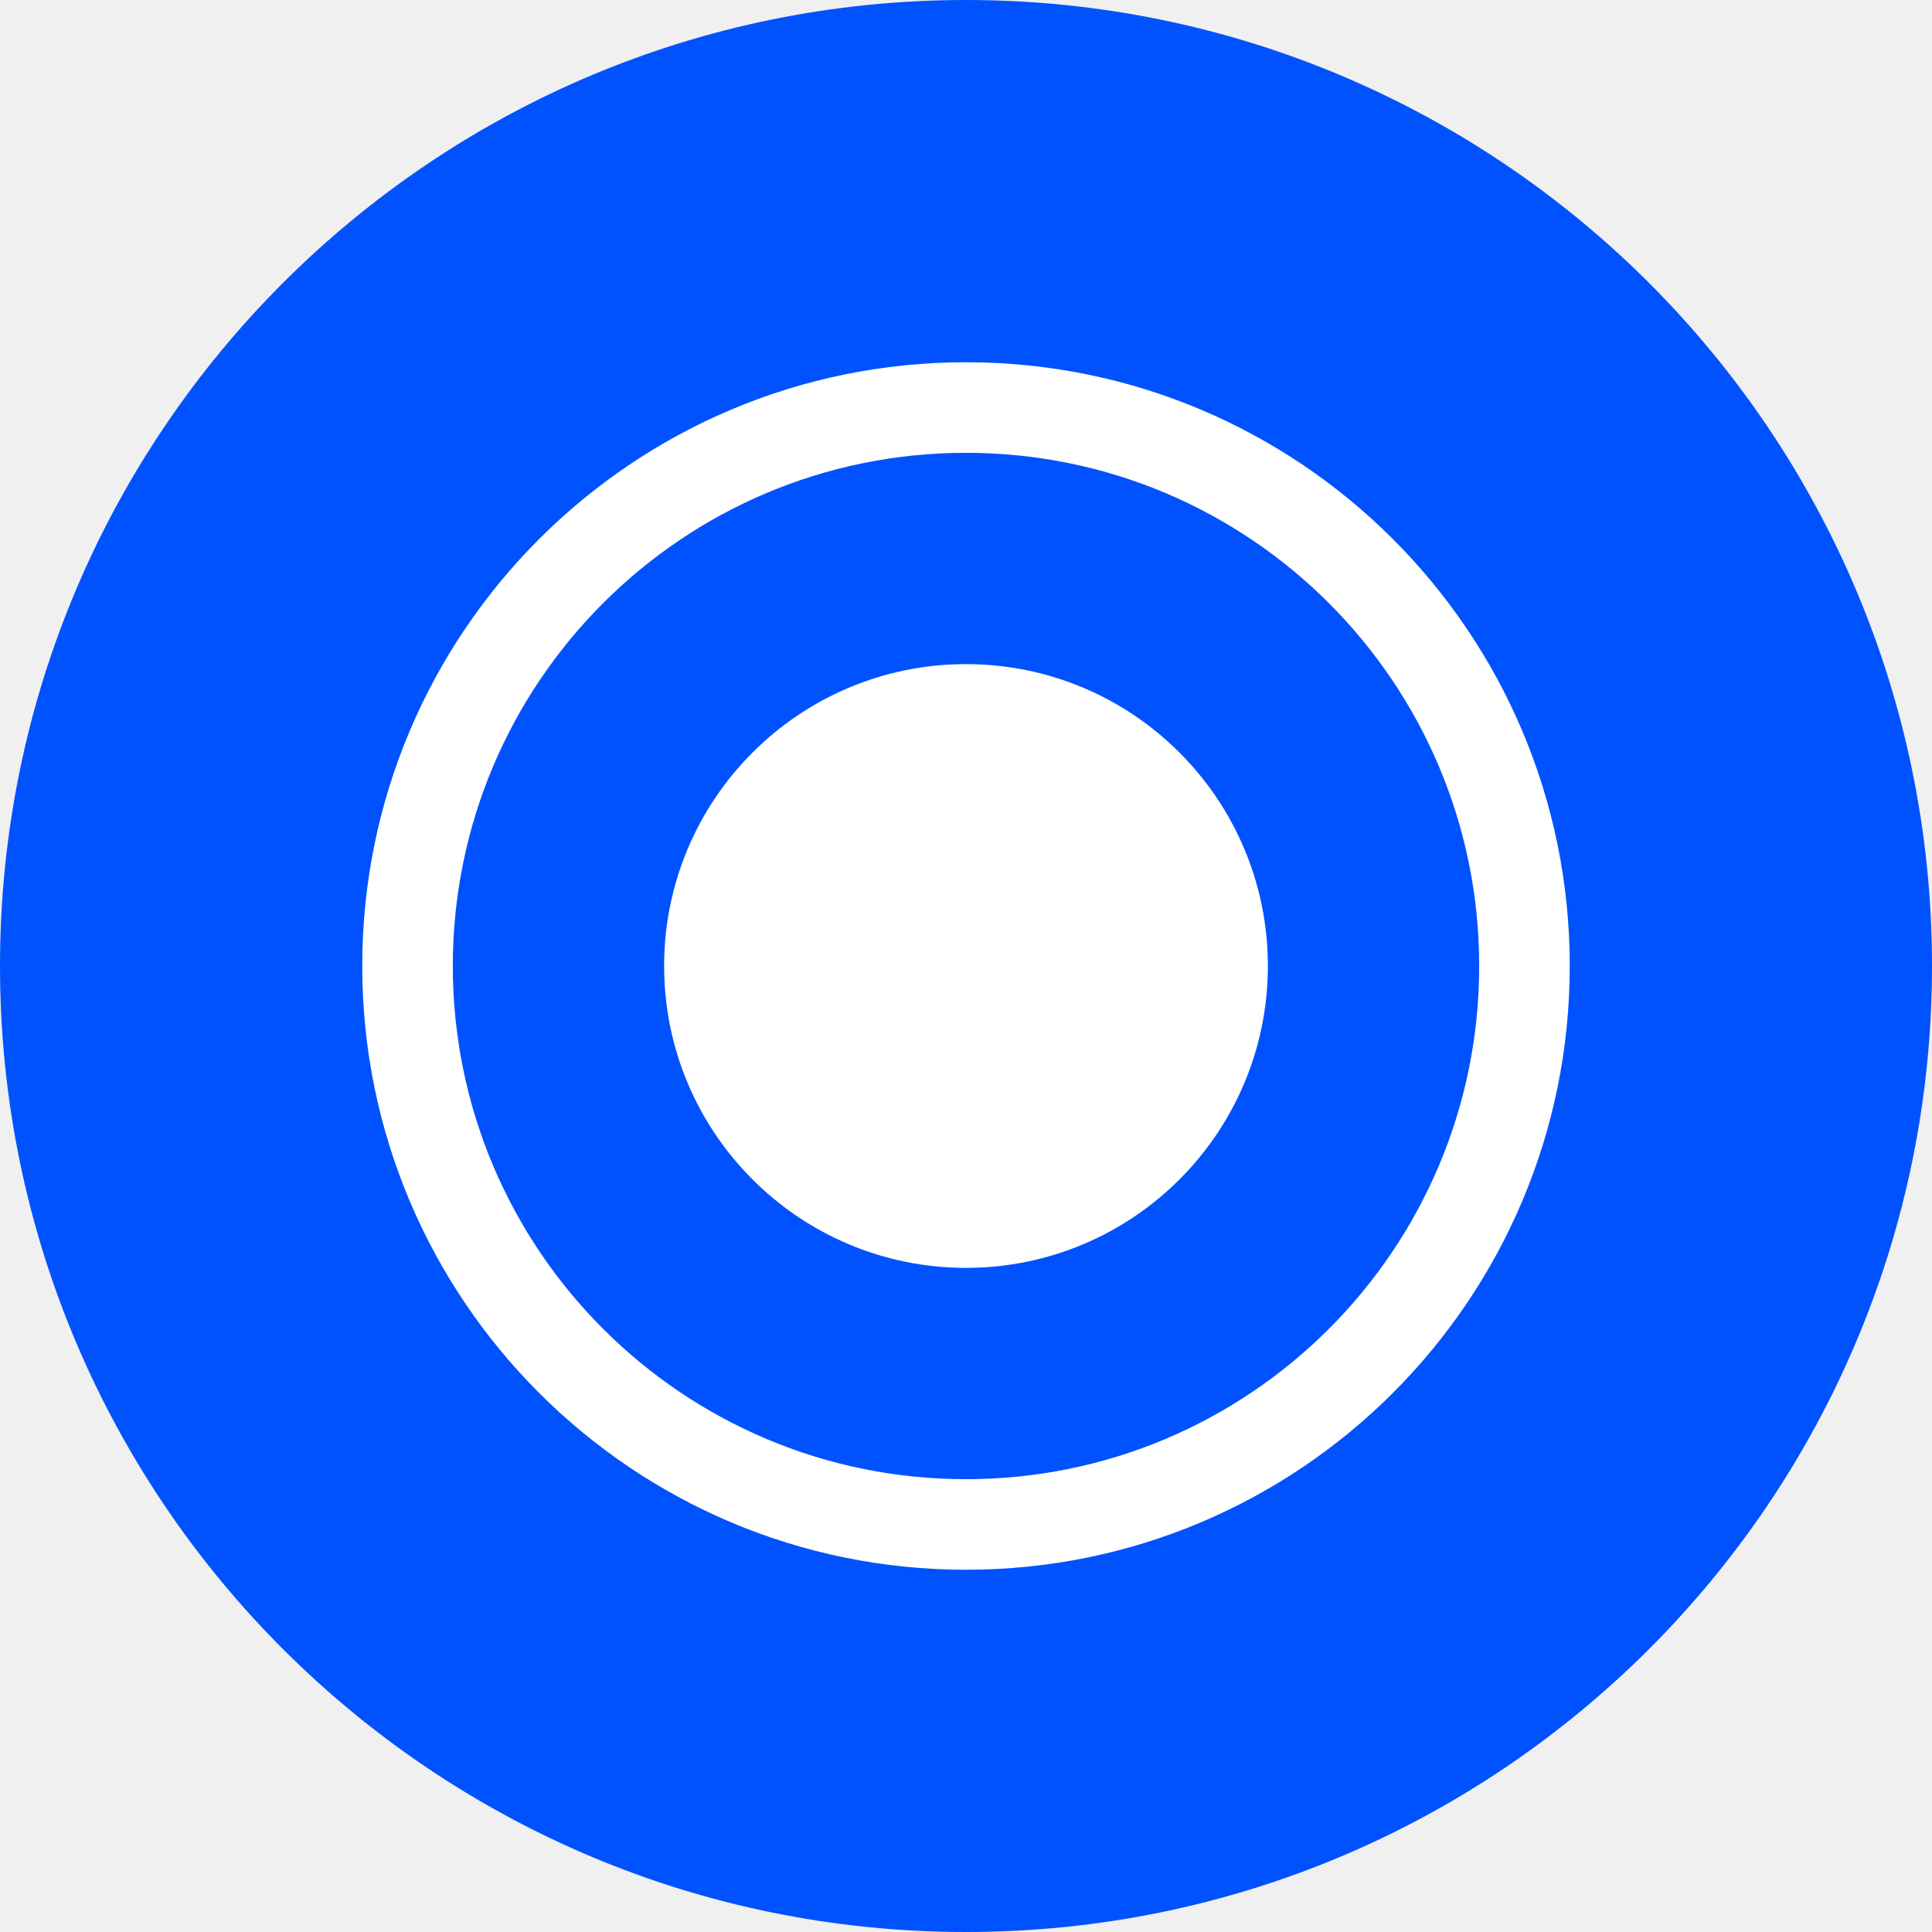
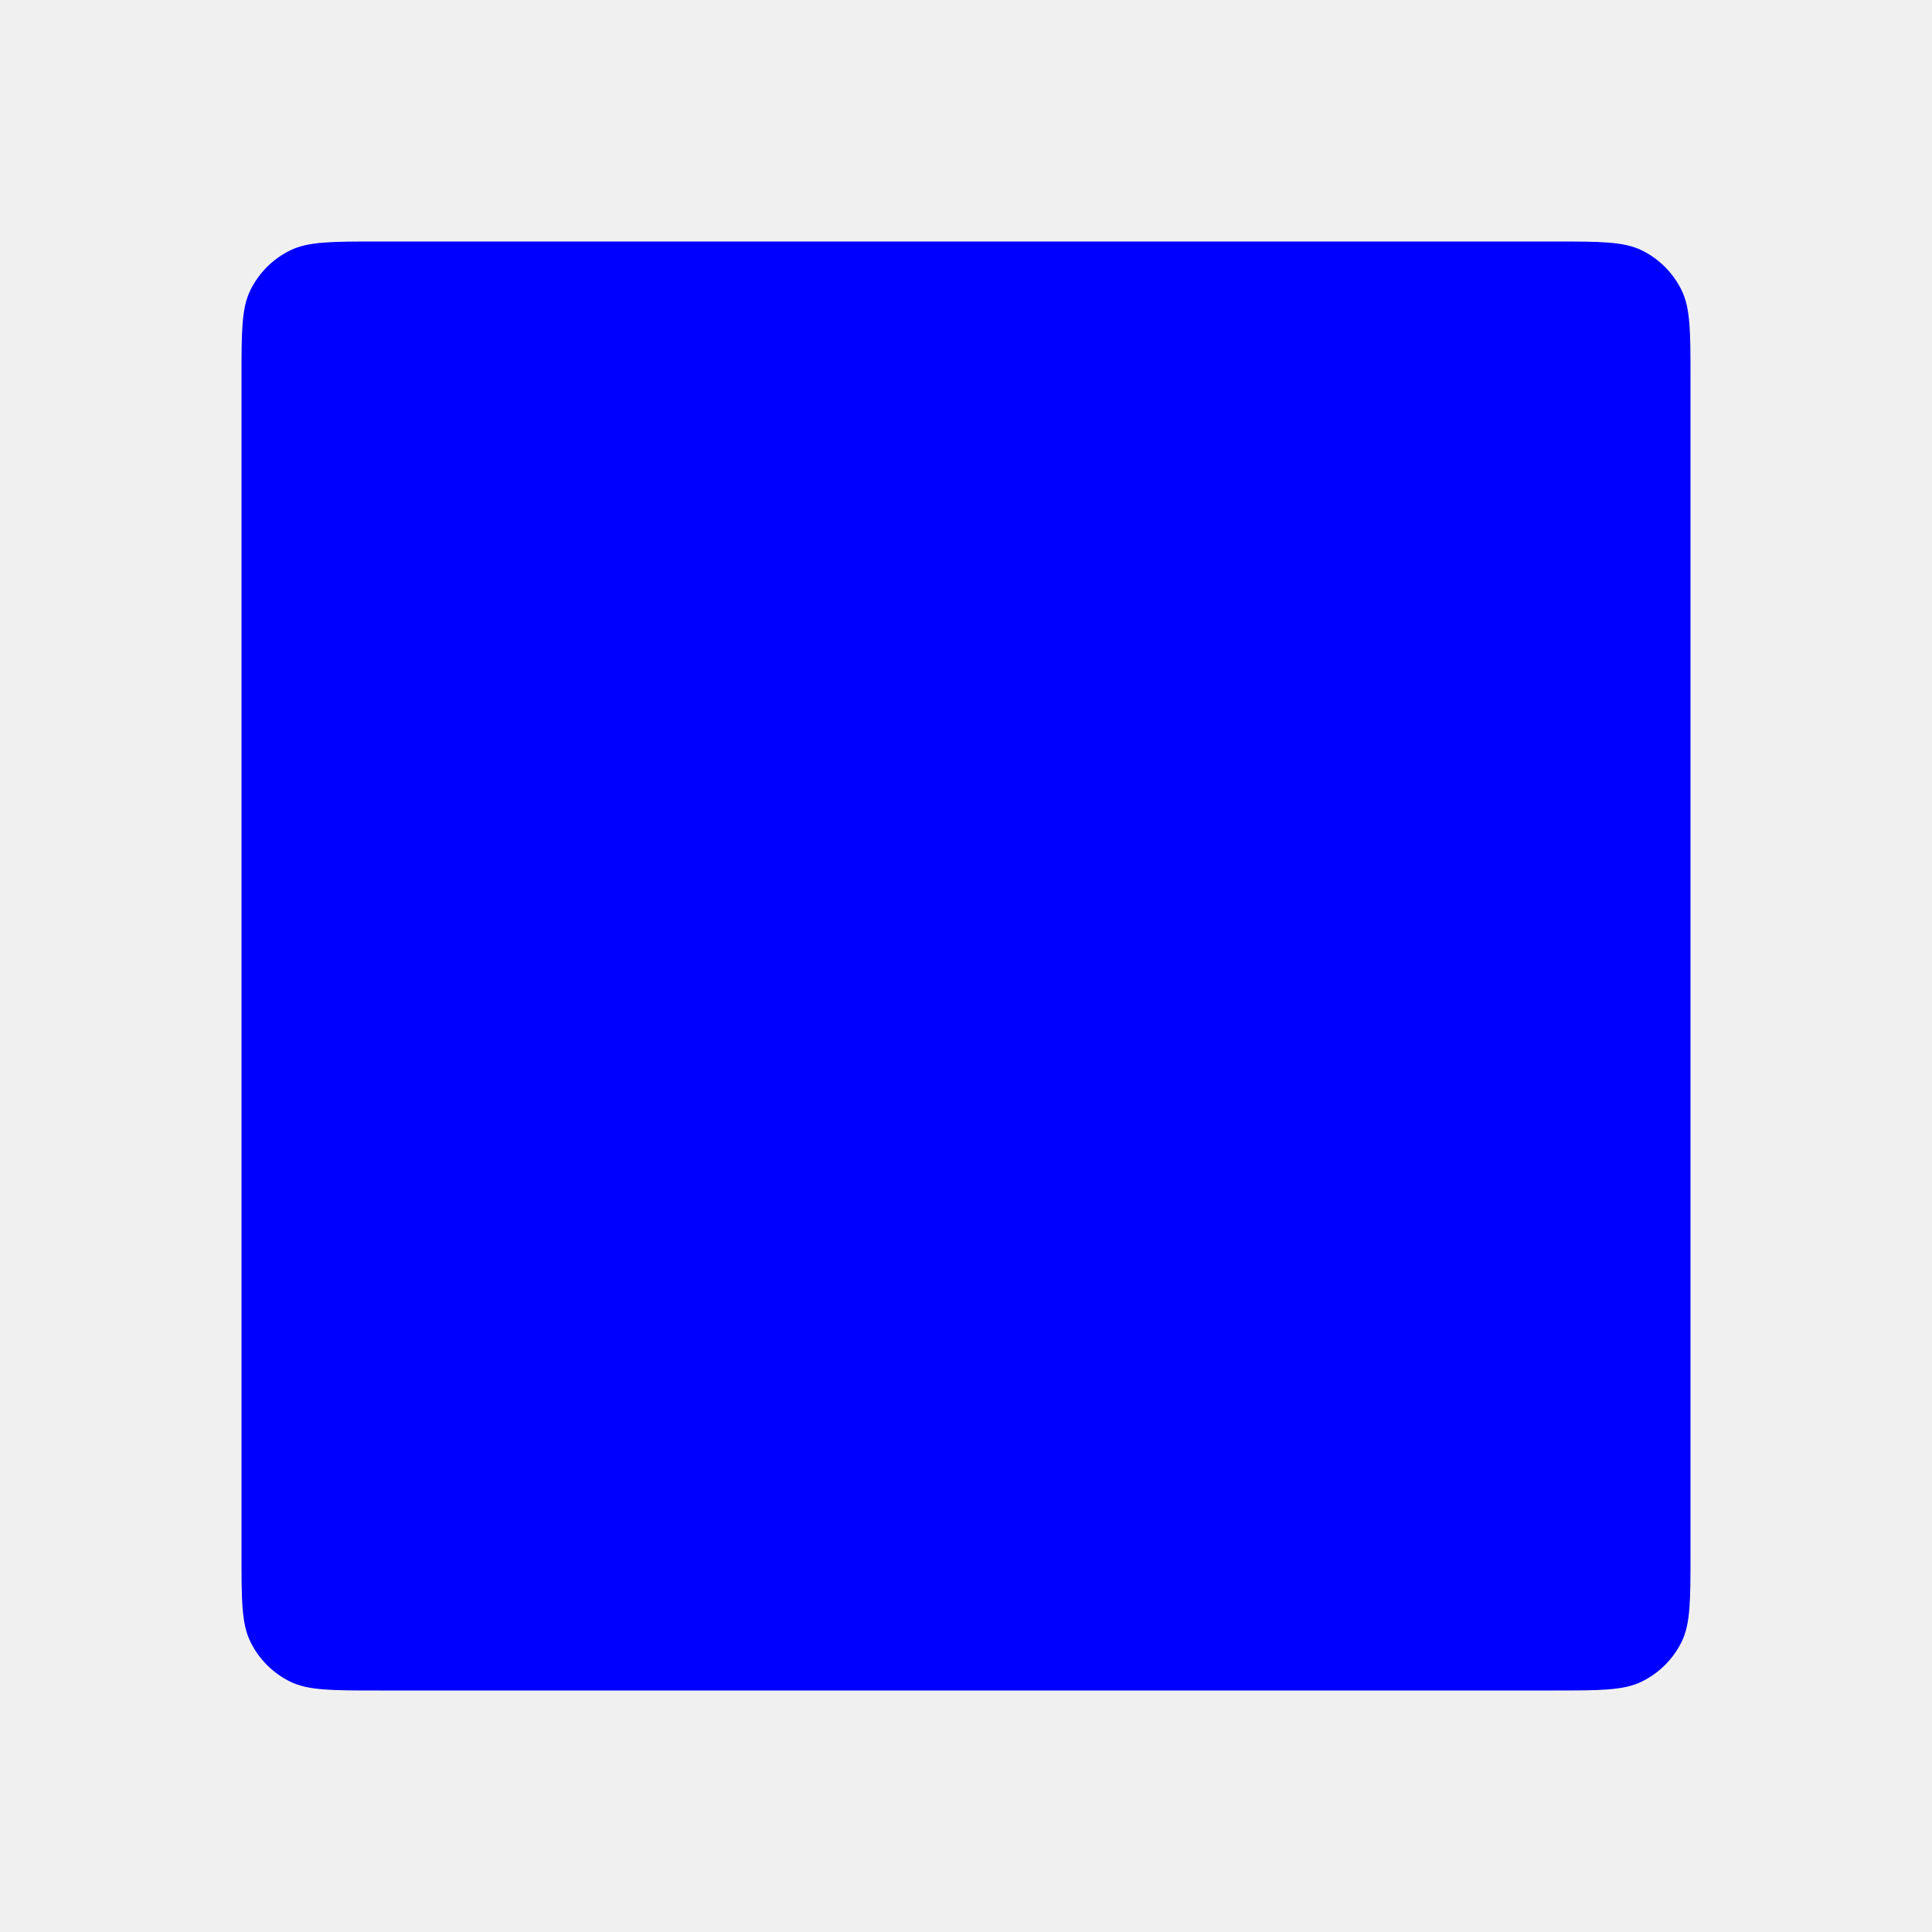
- <svg xmlns="http://www.w3.org/2000/svg" viewBox="0 0 32 32" fill="none">
-   <circle cx="16" cy="16" r="16" fill="#0052FF" />
-   <path d="M16 6a10 10 0 1 0 0 20 10 10 0 0 0 0-20zm0 18.5a8.5 8.5 0 1 1 0-17 8.5 8.5 0 0 1 0 17z" fill="#fff" />
-   <circle cx="16" cy="16" r="5" fill="#fff" />
+ <svg xmlns="http://www.w3.org/2000/svg" viewBox="0 0 24 24" width="24" height="24" style="opacity:1;">
+   <path fill="#00f" d="M3 4.706c0-.585 0-.877.11-1.101c.106-.215.28-.39.496-.495C3.83 3 4.122 3 4.706 3h14.588c.585 0 .876 0 1.101.11c.215.105.389.28.494.495c.111.225.111.517.111 1.101v14.588c0 .585 0 .876-.11 1.101c-.106.215-.28.389-.495.494c-.225.111-.517.111-1.101.111H4.706c-.585 0-.876 0-1.101-.11a1.08 1.08 0 0 1-.494-.495C3 20.17 3 19.878 3 19.294z" />
</svg>
